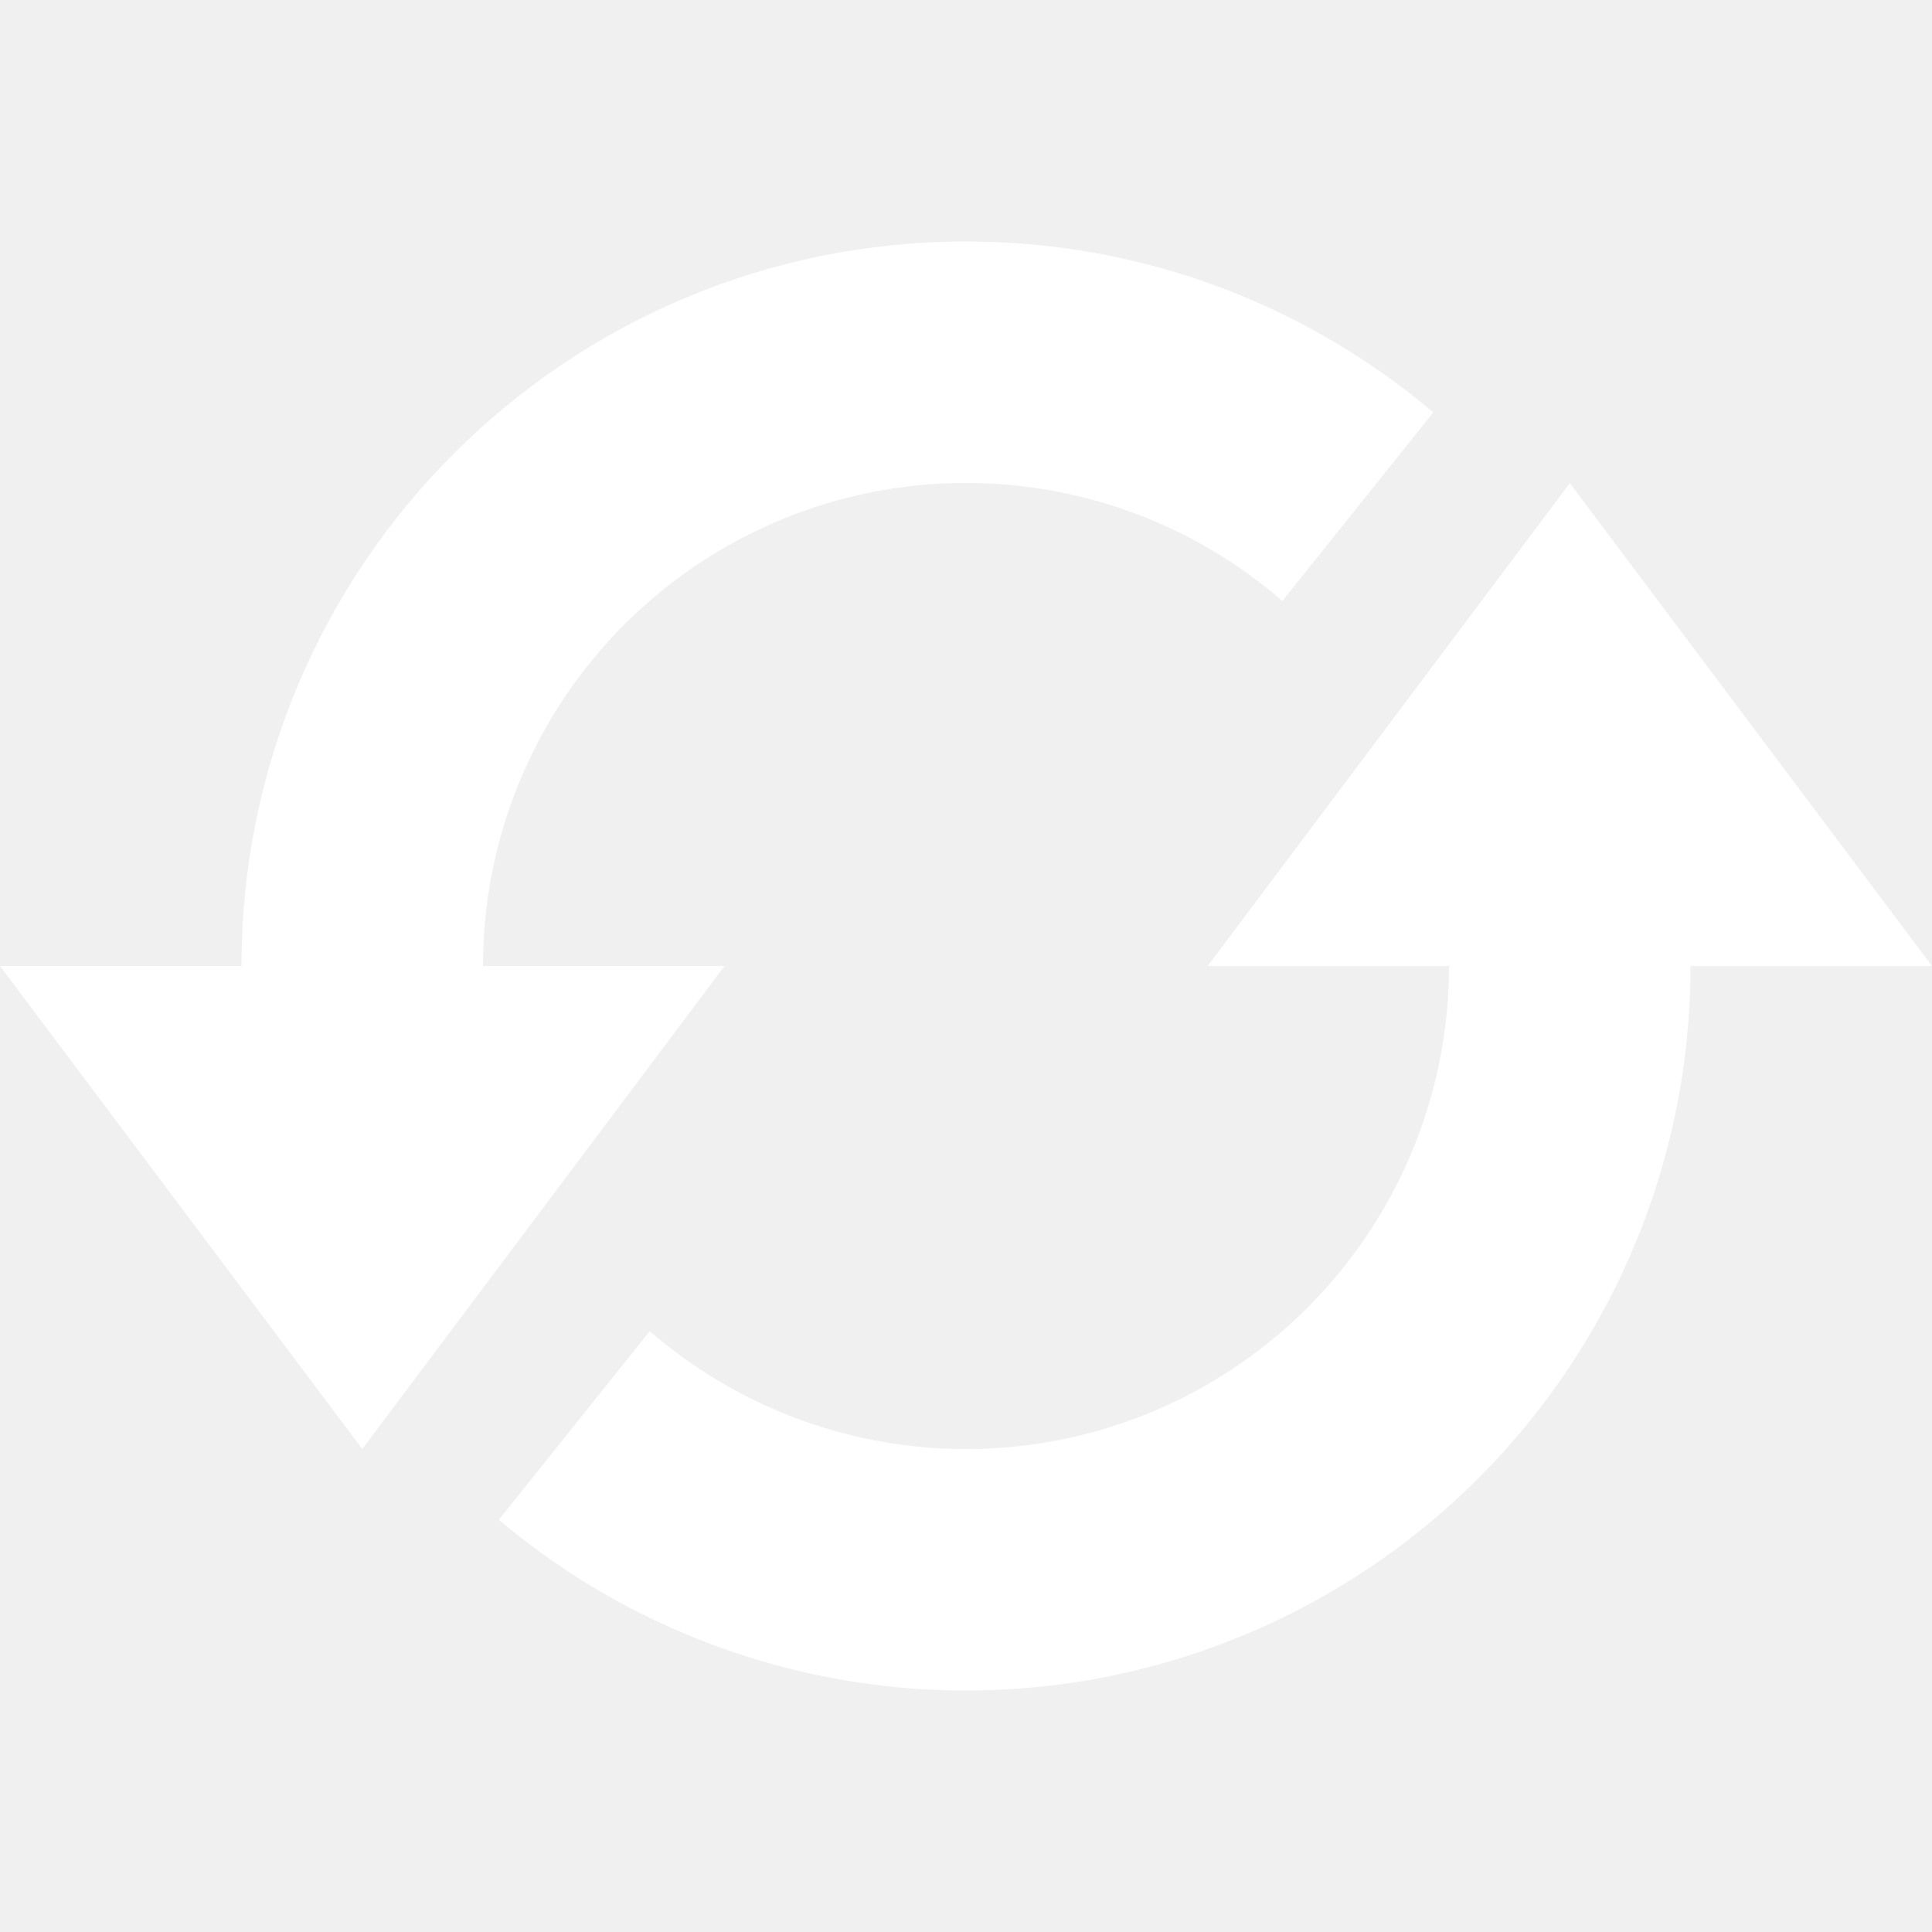
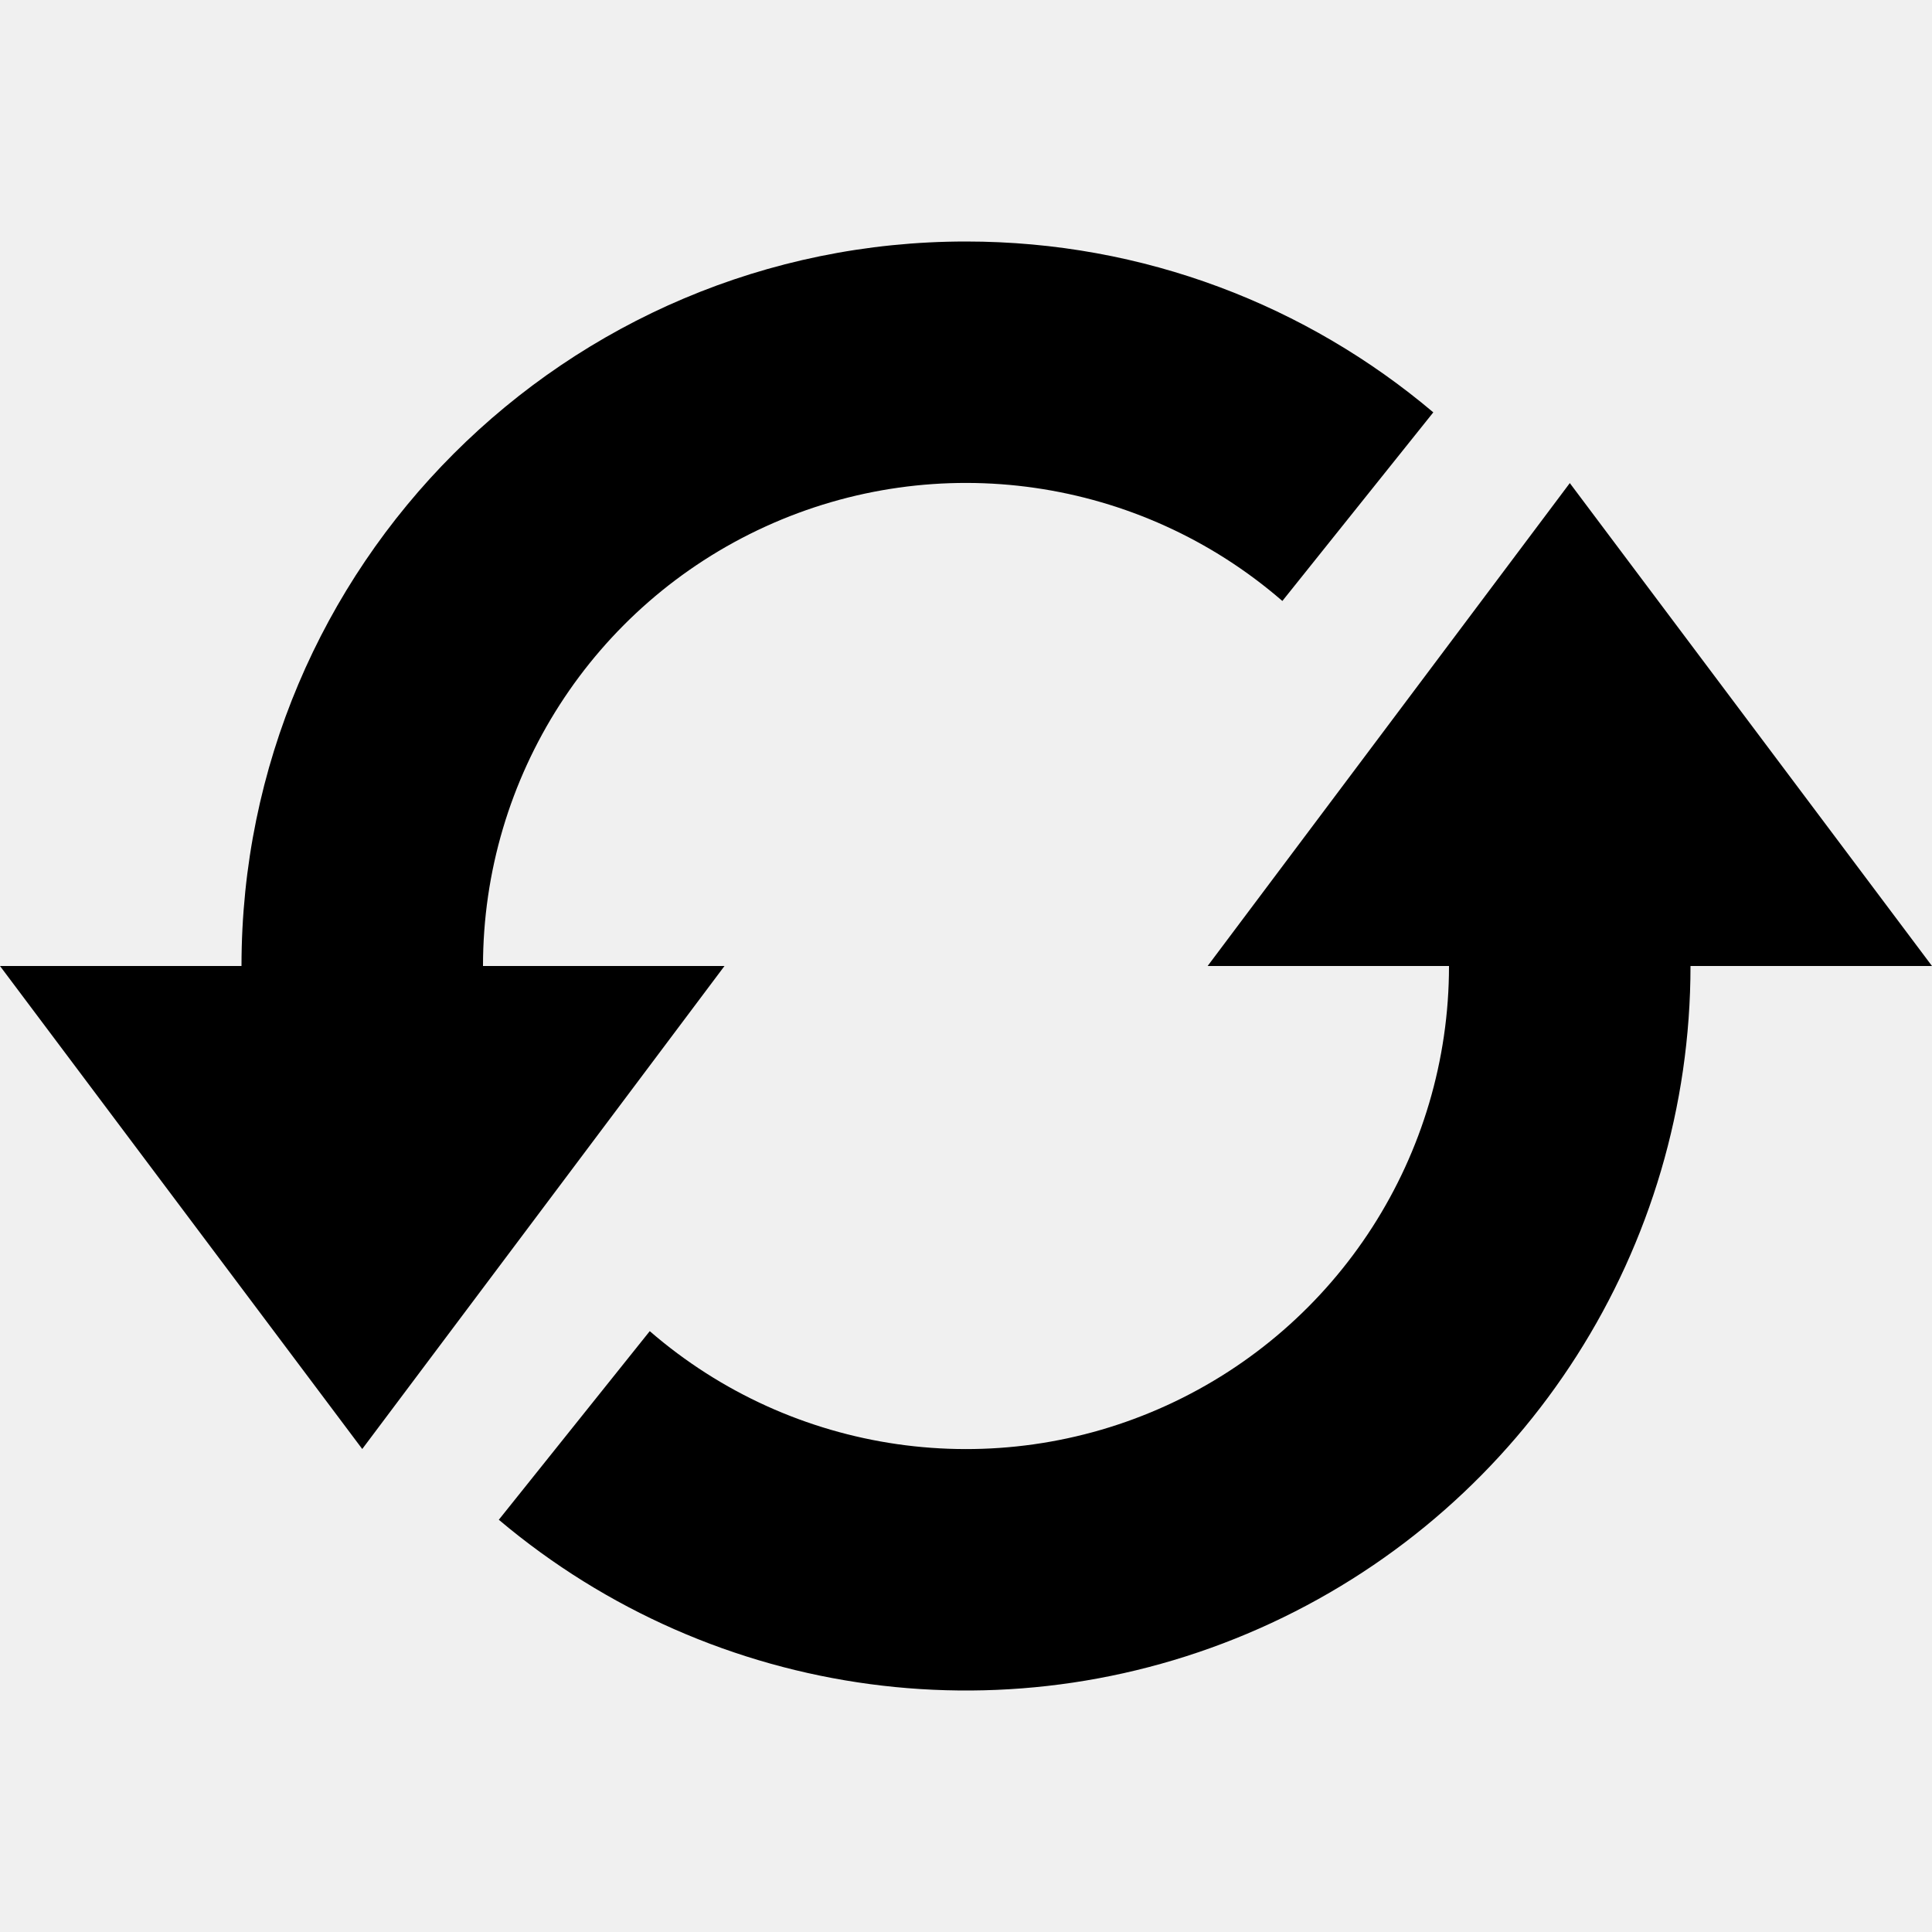
<svg xmlns="http://www.w3.org/2000/svg" width="16" height="16" viewBox="0 0 16 16">
-   <path d="m13 4 3 4h-2a6 6 0 0 1-9.869 4.586l1.25-1.562A4 4 0 0 0 12 8h-1.999l3-4zM8 2c1.475 0 2.825.532 3.87 1.415l-1.25 1.562A4 4 0 0 0 4 8h2l-3 4-3-4h2a6 6 0 0 1 6-6z" fill="#FFF" fill-rule="nonzero" />
+   <path d="m13 4 3 4h-2a6 6 0 0 1-9.869 4.586l1.25-1.562A4 4 0 0 0 12 8h-1.999l3-4zM8 2c1.475 0 2.825.532 3.87 1.415l-1.25 1.562A4 4 0 0 0 4 8h2l-3 4-3-4h2a6 6 0 0 1 6-6z" />
</svg>
